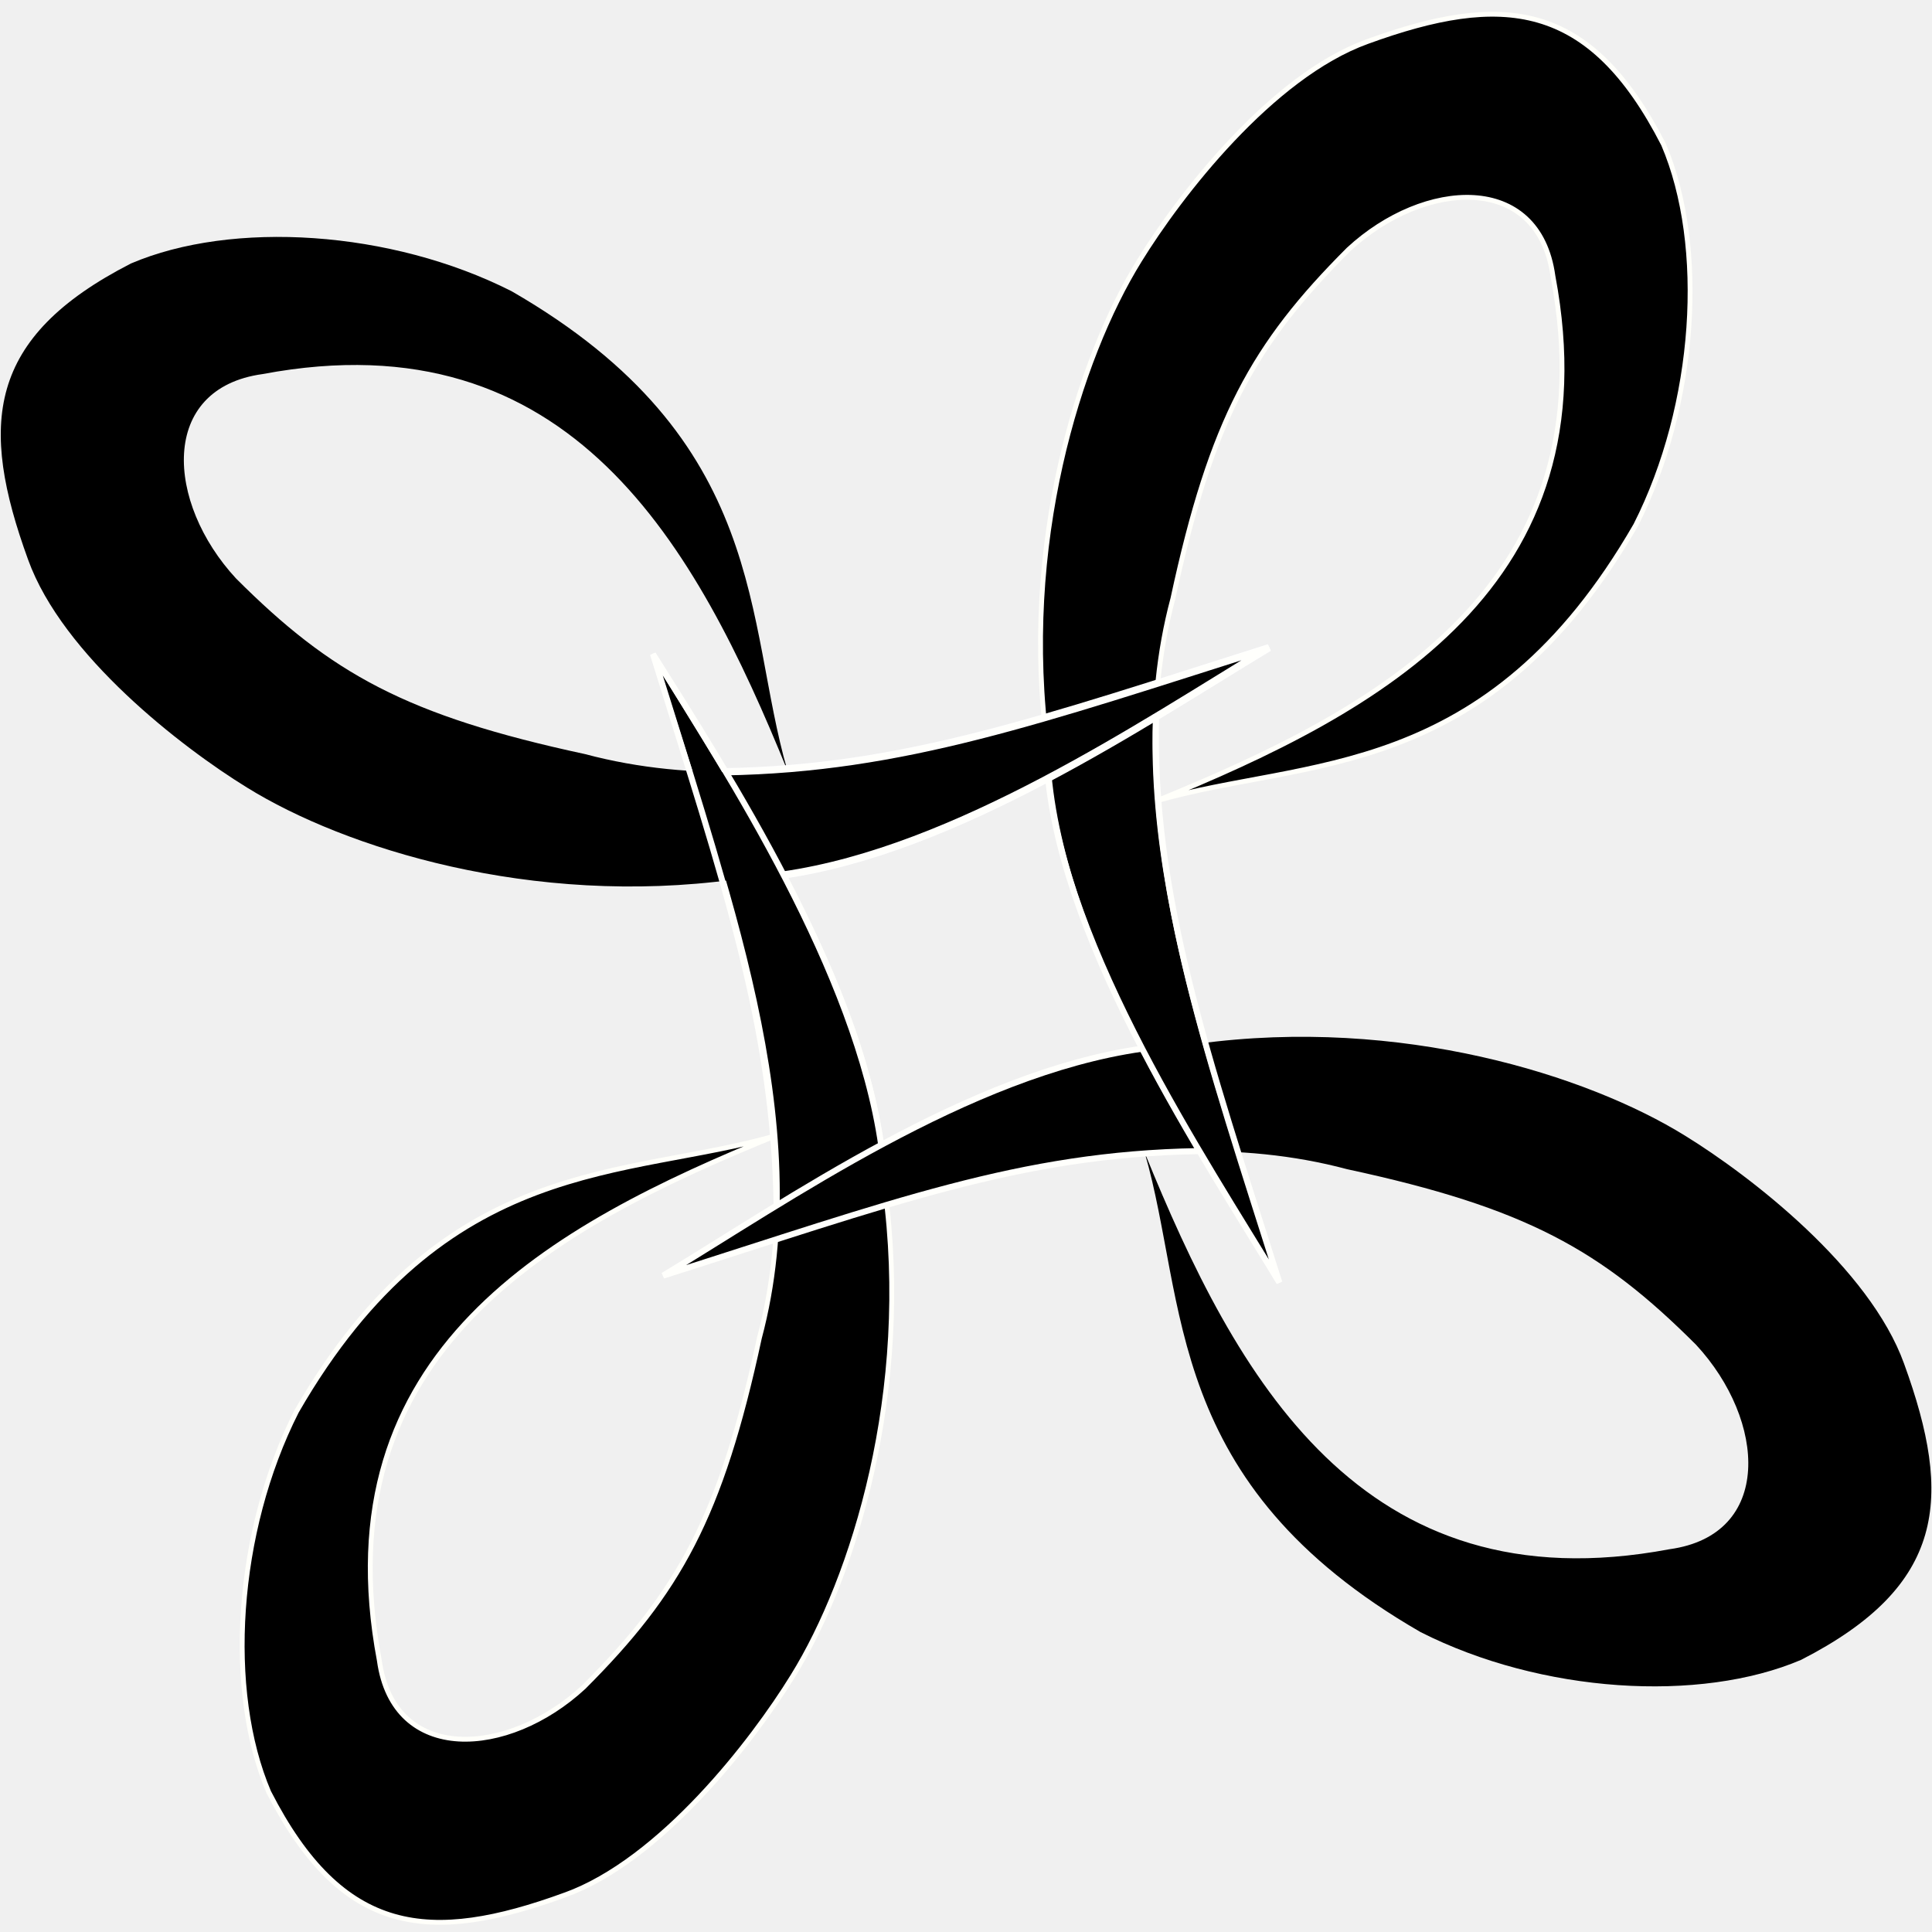
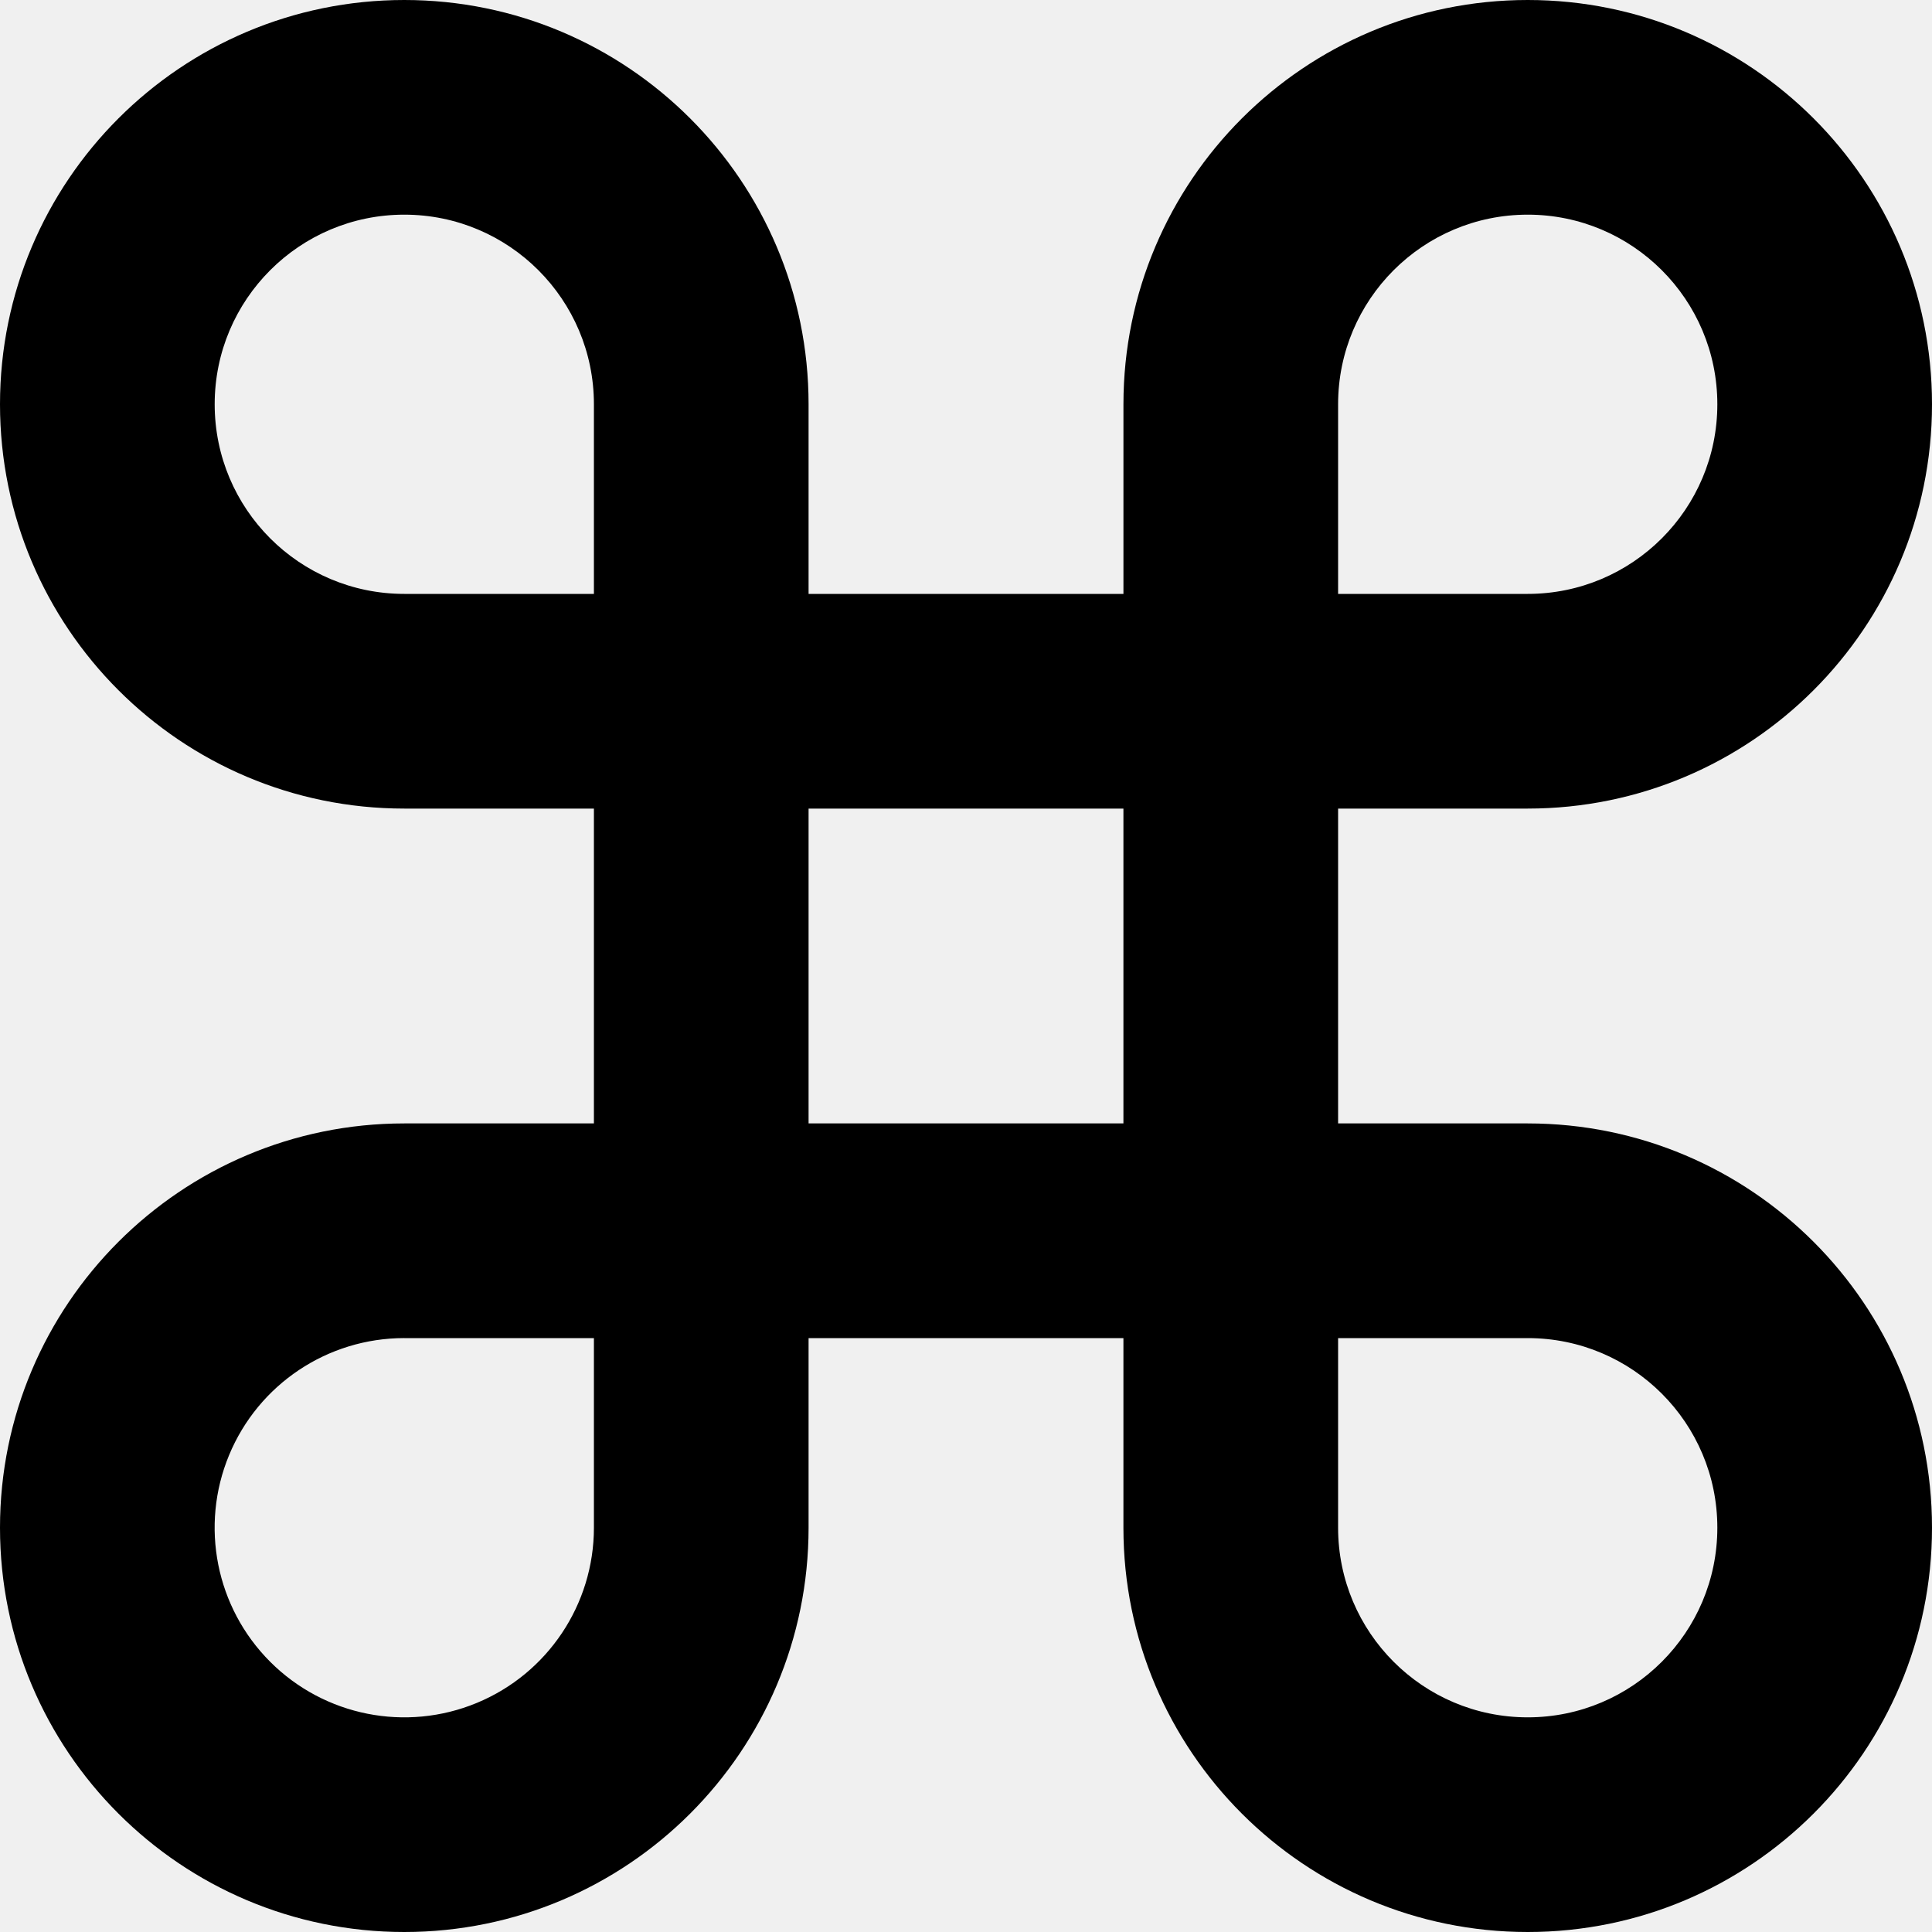
- <svg xmlns="http://www.w3.org/2000/svg" version="1.1" id="svg815" width="800" height="800" viewBox="0 0 800 800">
-   <defs id="defs819" />
-   <path style="fill:#000000;fill-opacity:1;stroke:#fffffa;stroke-width:2;stroke-linecap:butt;stroke-linejoin:miter;stroke-miterlimit:4;stroke-dasharray:none;stroke-opacity:1" d="m 233.919,784.682 c 39.672,-14.297 77.727,-63.608 94.368,-90.645 25.096,-40.489 49.482,-117.854 38.085,-201.835 -1.843,-77.147 -61.979,-164.731 -95.999,-221.35 29.325,94.794 67.942,193.749 44.066,283.192 -15.971,74.224 -33.451,105.242 -72.717,144.523 -31.394,29.067 -78.726,32.013 -84.644,-10.98 -24.06,-127.899 71.418,-179.584 164.15,-217.323 -61.708,17.913 -136.761,7.135 -198.45,114.186 -25.35,49.992 -29.407,115.731 -11.496,157.636 30.619,59.83 66.766,62.933 122.637,42.594 z" id="path921-7" />
-   <path style="fill:#000000;fill-opacity:1;stroke:none;stroke-width:2;stroke-linecap:butt;stroke-linejoin:miter;stroke-miterlimit:4;stroke-dasharray:none;stroke-opacity:1" d="m 788.43,564.655 c -14.297,-39.672 -63.608,-77.727 -90.645,-94.368 -40.489,-25.096 -117.854,-49.482 -201.835,-38.085 -77.147,1.843 -164.731,61.979 -221.35,95.999 94.794,-29.325 193.749,-67.942 283.192,-44.066 74.224,15.971 105.242,33.451 144.523,72.717 29.067,31.394 32.013,78.726 -10.98,84.644 -127.899,24.06 -179.584,-71.418 -217.323,-164.15 17.913,61.708 7.135,136.761 114.186,198.45 49.992,25.35 115.731,29.407 157.636,11.496 59.83,-30.619 62.933,-66.766 42.594,-122.637 z" id="path921-4" />
-   <path style="fill:#000000;fill-opacity:1;stroke:#fffffa;stroke-width:2;stroke-linecap:butt;stroke-linejoin:miter;stroke-miterlimit:4;stroke-dasharray:none;stroke-opacity:1" d="m 566.195,17.207 c -39.672,14.297 -77.727,63.608 -94.368,90.645 -25.096,40.489 -49.482,117.854 -38.085,201.835 1.843,77.147 61.979,164.731 95.999,221.35 -29.325,-94.794 -67.942,-193.749 -44.066,-283.192 15.971,-74.224 33.451,-105.242 72.717,-144.523 31.394,-29.067 78.726,-32.013 84.644,10.98 24.06,127.899 -71.418,179.584 -164.15,217.323 61.708,-17.913 136.761,-7.135 198.45,-114.186 C 702.686,167.445 706.743,101.705 688.832,59.801 658.213,-0.029 622.066,-3.133 566.195,17.207 Z" id="path921" />
-   <path style="fill:#000000;fill-opacity:1;stroke:none;stroke-width:2;stroke-linecap:butt;stroke-linejoin:miter;stroke-miterlimit:4;stroke-dasharray:none;stroke-opacity:1" d="m 11.633,231.739 c 14.297,39.672 63.608,77.727 90.645,94.368 40.489,25.096 117.854,49.482 201.835,38.085 77.147,-1.843 164.731,-61.979 221.35,-95.999 -94.794,29.325 -193.749,67.942 -283.192,44.066 -74.224,-15.971 -105.242,-33.451 -144.523,-72.717 -29.067,-31.394 -32.013,-78.726 10.98,-84.644 C 236.626,130.838 288.311,226.316 326.05,319.048 308.136,257.34 318.914,182.288 211.863,120.598 161.872,95.248 96.132,91.191 54.227,109.102 -5.603,139.721 -8.706,175.868 11.633,231.739 Z" id="path921-45" />
-   <path style="fill:none;fill-opacity:1;stroke:#ffffff;stroke-width:3;stroke-linecap:butt;stroke-linejoin:miter;stroke-miterlimit:4;stroke-dasharray:none;stroke-opacity:1" d="m 324.273,362.332 c 71.864,-10.29 149.489,-62.938 201.19,-94.139 -94.58,29.985 -151.326,50.12 -225.357,51.379" id="path921-45-5-9" />
-   <path style="fill:none;fill-opacity:1;stroke:#fffffc;stroke-width:2.5;stroke-linecap:butt;stroke-linejoin:miter;stroke-miterlimit:4;stroke-dasharray:none;stroke-opacity:1" d="m 433.981,322 c 7.154,71.743 64.558,157.336 95.759,209.037 -29.985,-94.58 -52.999,-160.855 -51.017,-234.887" id="path921-45-5-9-2" />
-   <path style="fill:none;fill-opacity:1;stroke:#fffffc;stroke-width:2.5;stroke-linecap:butt;stroke-linejoin:miter;stroke-miterlimit:4;stroke-dasharray:none;stroke-opacity:1" d="m 472.89,434.233 c -71.864,10.29 -146.589,62.767 -198.289,93.968 94.58,-29.985 147.572,-50.29 221.604,-51.549" id="path921-45-5-9-2-4" />
-   <path style="fill:none;fill-opacity:1;stroke:#fffffc;stroke-width:2.5;stroke-linecap:butt;stroke-linejoin:miter;stroke-miterlimit:4;stroke-dasharray:none;stroke-opacity:1" d="m 324.273,362.332 c 71.864,-10.29 149.489,-62.938 201.189,-94.139 -94.58,29.985 -151.325,50.12 -225.357,51.379" id="path921-45-5-9-2-2" />
-   <path style="fill:none;fill-opacity:1;stroke:#fffffc;stroke-width:2.5;stroke-linecap:butt;stroke-linejoin:miter;stroke-miterlimit:4;stroke-dasharray:none;stroke-opacity:1" d="m 364.938,474.43 c -10.29,-71.864 -62.853,-153.071 -94.565,-203.578 29.644,95.433 49.949,153.884 51.208,227.916" id="path921-45-5-9-2-5" />
+ <svg xmlns="http://www.w3.org/2000/svg" width="100mm" height="100mm" viewBox="0 0 100 100" version="1.1" id="svg8">
+   <defs id="defs2" />
+   <g id="layer1" transform="translate(0,-197)">
+     <path style="fill:#000000;fill-rule:nonzero;stroke:none;stroke-width:0.356" d="M 20.926,197 C 9.369,197 0,206.369 0,217.926 c 0,11.557 9.369,20.926 20.926,20.926 h 9.815 v 16.296 H 20.926 C 9.369,255.148 0,264.517 0,276.074 0,287.631 9.369,297 20.926,297 c 11.557,0 20.926,-9.369 20.926,-20.926 v -9.814 h 16.296 v 9.814 c 0,11.557 9.369,20.926 20.926,20.926 C 90.632,297 100,287.631 100,276.074 100,264.517 90.632,255.148 79.075,255.148 h -9.815 v -16.296 h 9.815 C 90.632,238.852 100,229.483 100,217.926 c 0,-11.557 -9.368,-20.926 -20.925,-20.926 -11.557,0 -20.926,9.369 -20.926,20.926 v 9.815 H 41.852 v -9.815 c 0,-11.557 -9.369,-20.926 -20.926,-20.926 z m 0,11.111 c 5.421,0 9.815,4.394 9.815,9.814 v 9.815 h -9.815 c -5.421,0 -9.814,-4.394 -9.814,-9.815 0,-5.421 4.394,-9.814 9.814,-9.814 z m 58.149,0 c 5.421,0 9.814,4.394 9.814,9.814 0,5.421 -4.394,9.815 -9.814,9.815 h -9.815 v -9.815 c 0,-5.421 4.395,-9.814 9.815,-9.814 z m -37.223,30.741 h 16.296 v 16.296 H 41.852 Z m -20.926,27.408 h 9.815 v 9.814 c 0,3.97 -2.392,7.549 -6.059,9.068 -3.668,1.52 -7.89,0.68 -10.697,-2.128 -2.807,-2.807 -3.647,-7.029 -2.128,-10.696 1.519,-3.668 5.098,-6.059 9.068,-6.059 z m 48.334,0 h 9.815 c 5.421,0 9.814,4.394 9.814,9.814 0,5.42 -4.394,9.815 -9.814,9.815 -5.42,0 -9.815,-4.395 -9.815,-9.815 z" id="path19" />
+   </g>
</svg>
